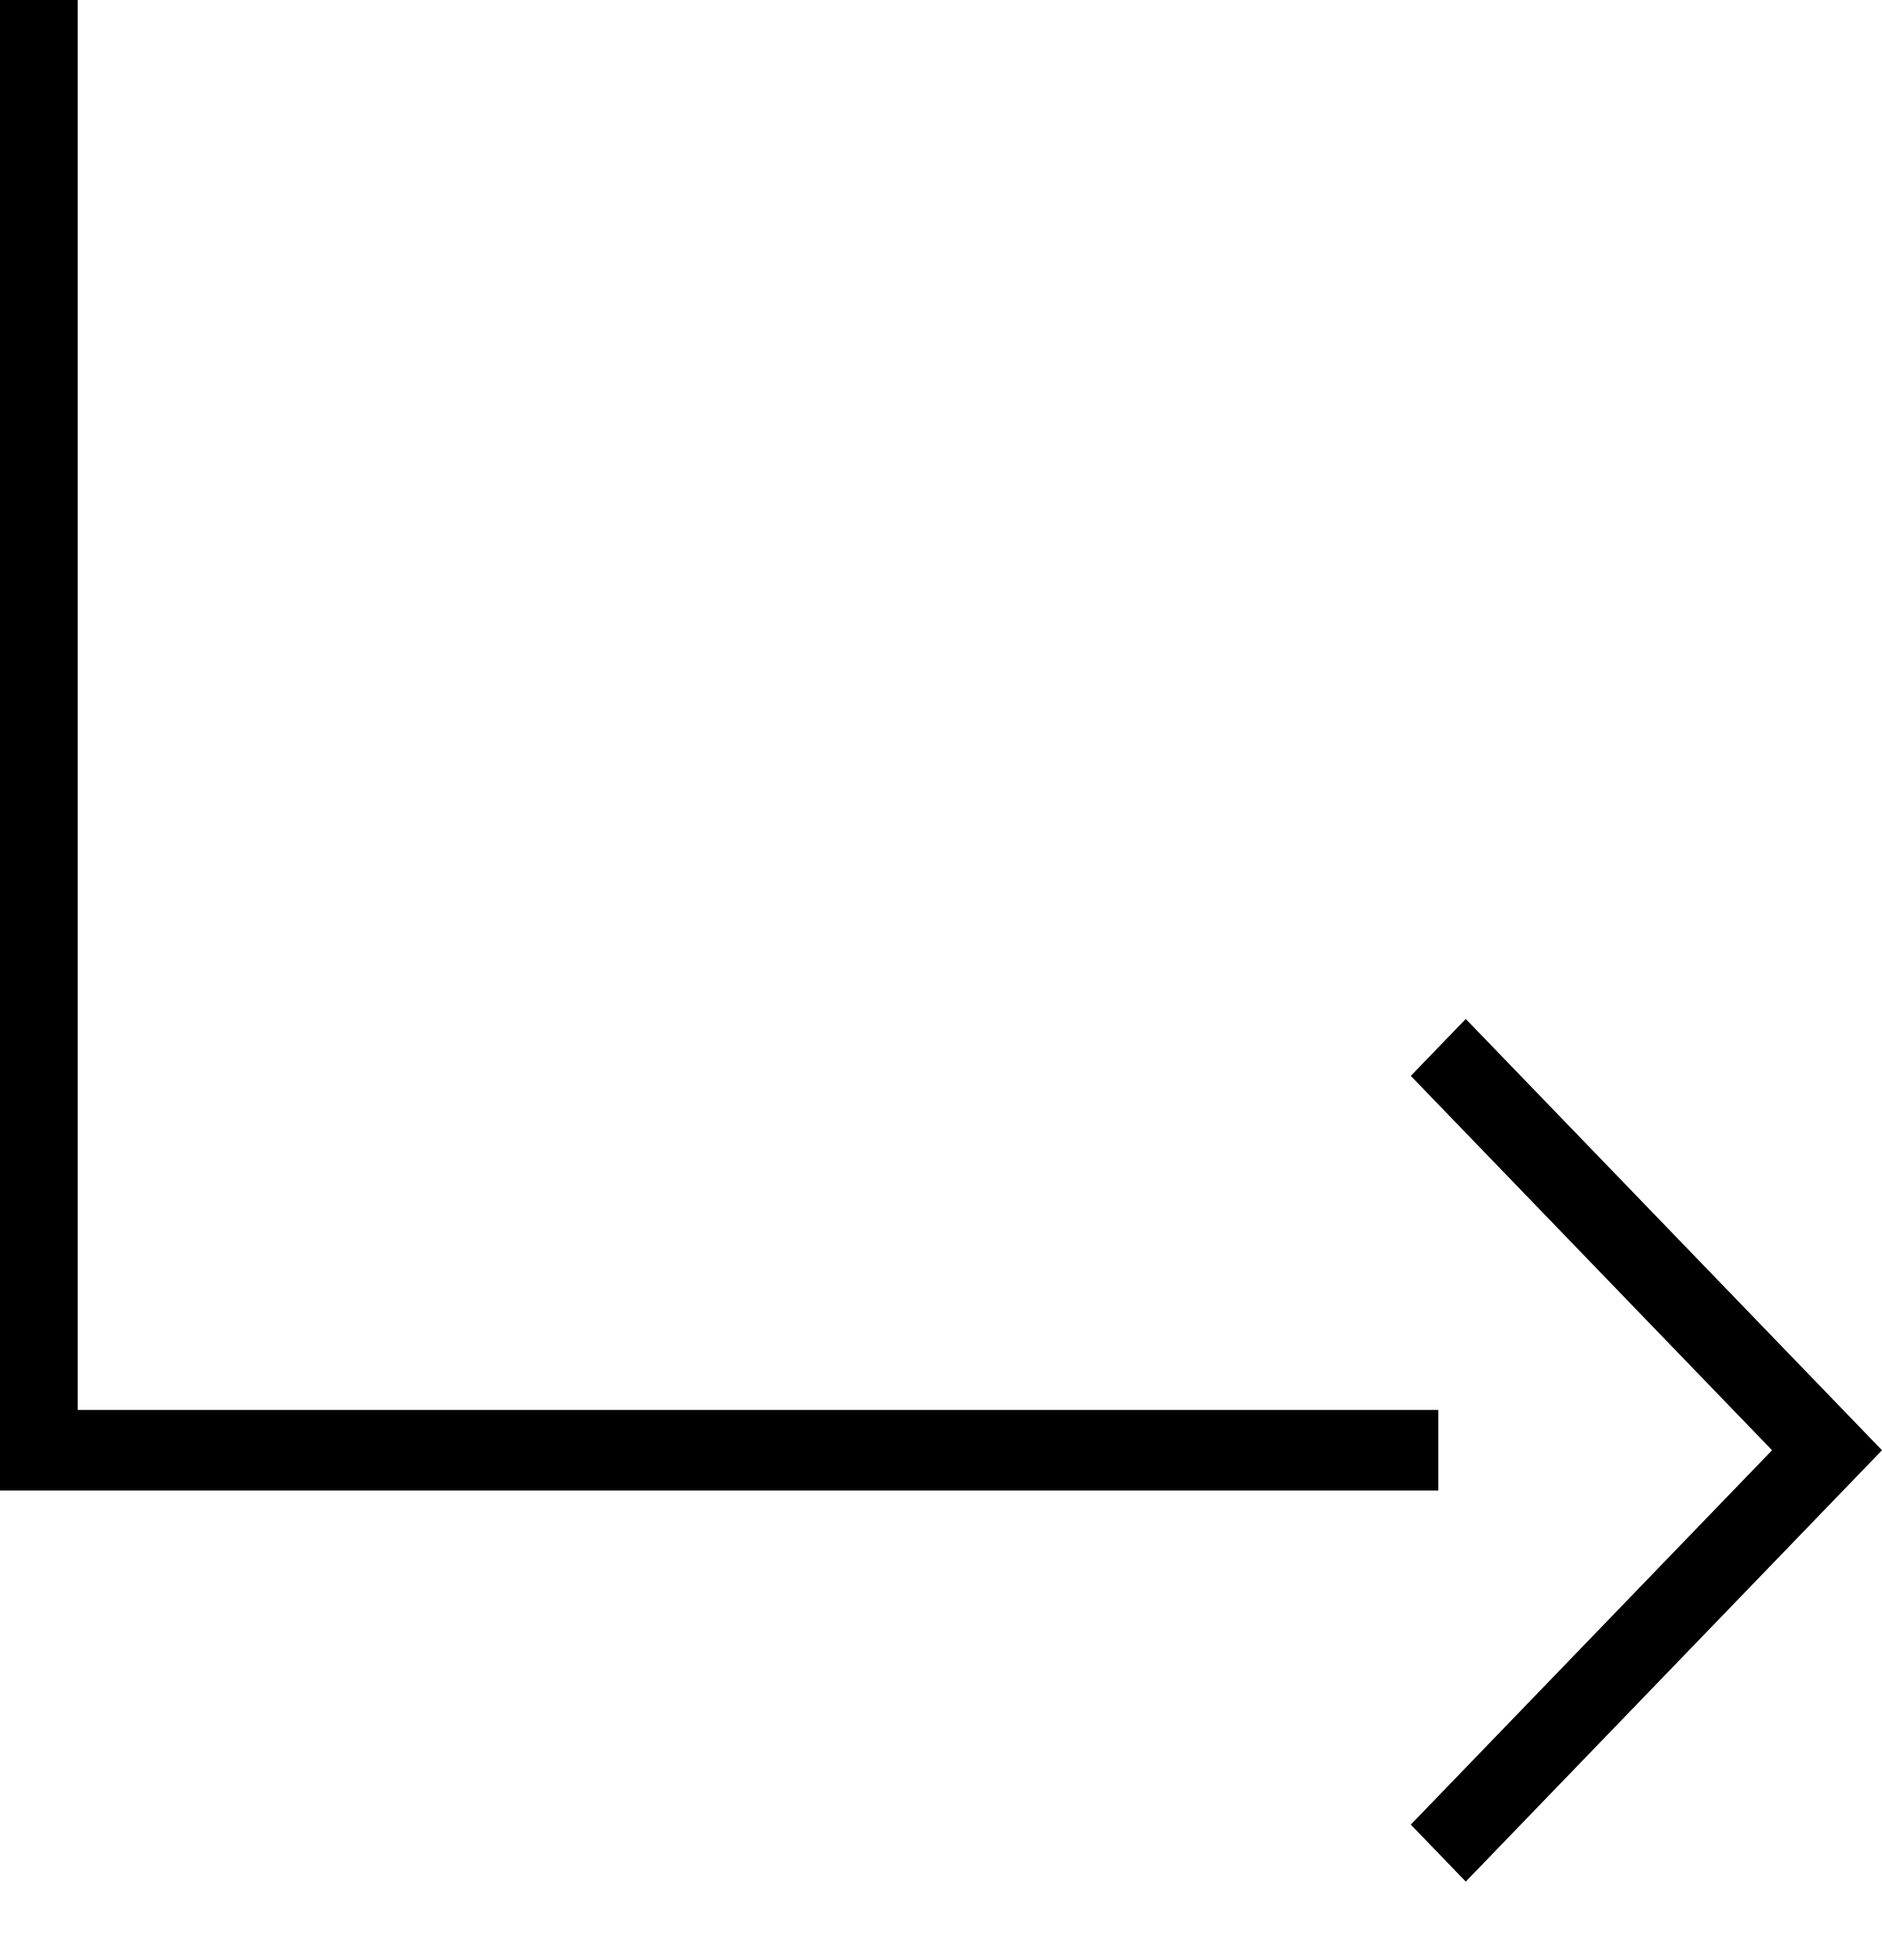
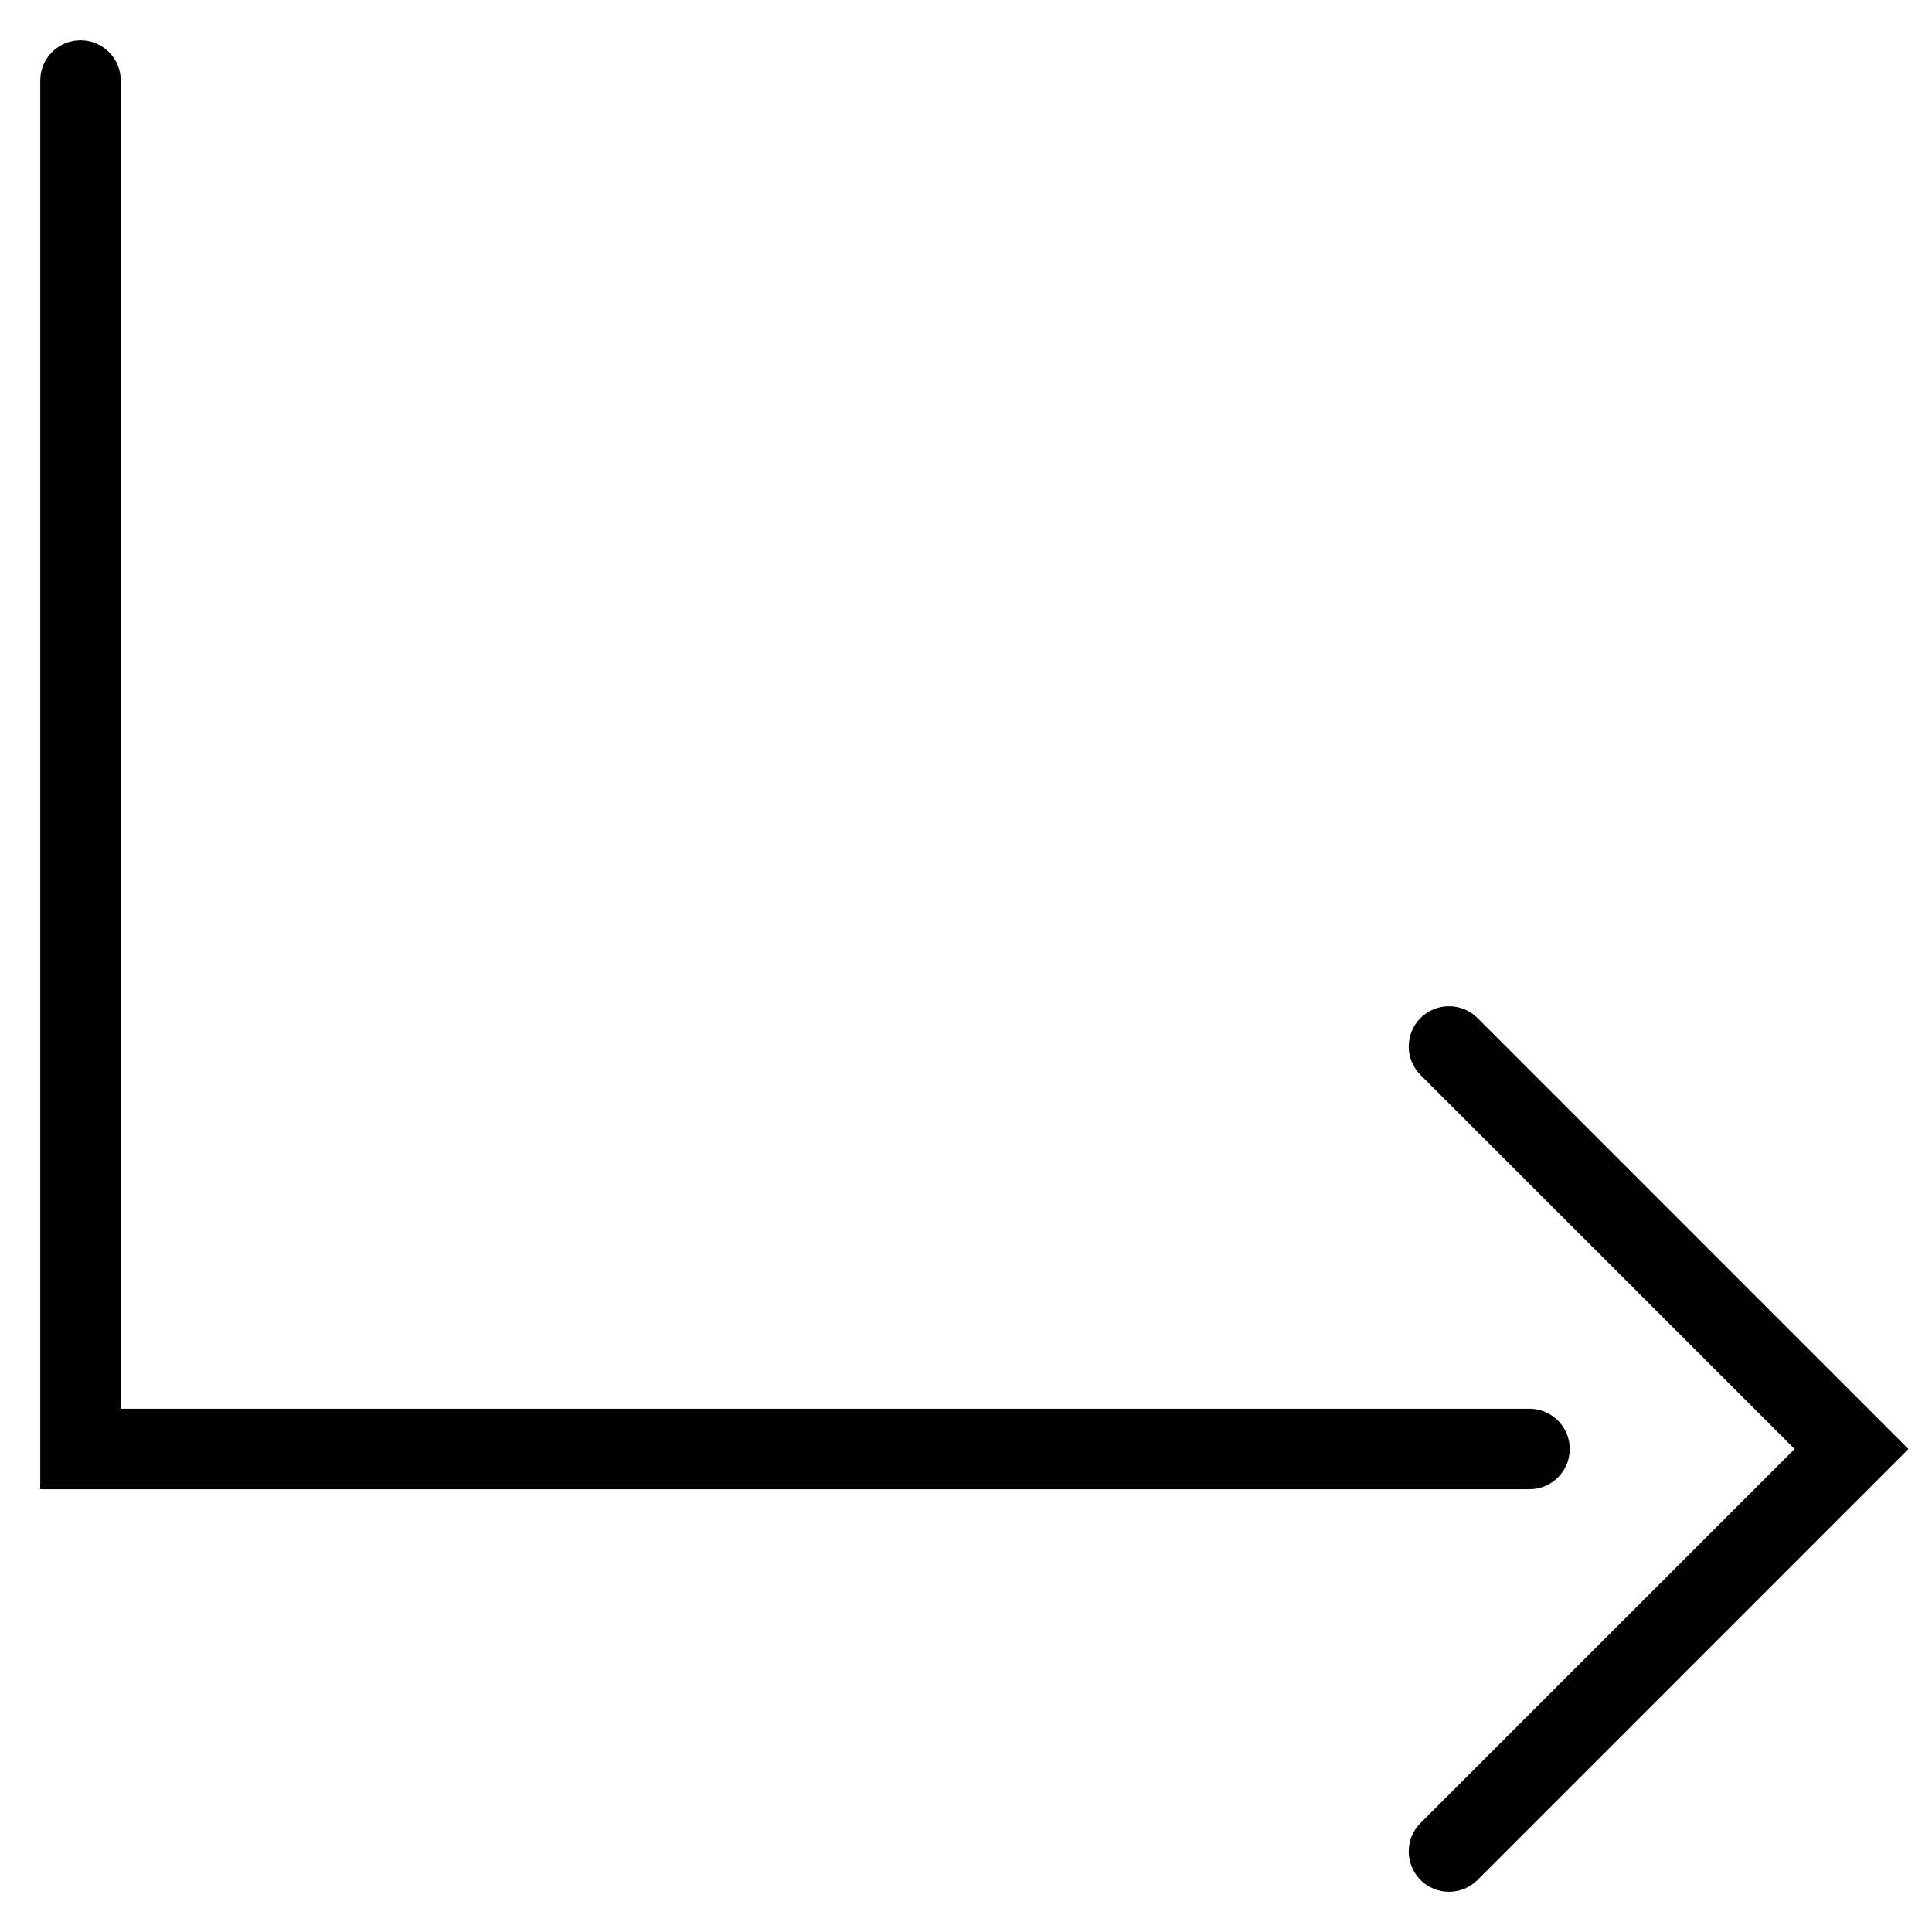
- <svg xmlns="http://www.w3.org/2000/svg" width="24px" height="25px" viewBox="0 0 24 25" version="1.1">
+ <svg xmlns="http://www.w3.org/2000/svg" width="24px" height="24px" viewBox="0 0 24 24" version="1.1">
  <defs />
-   <path d="M0.991,0 L0,0 L0,19.012 L18.342,19.012 L18.342,17.984 L0.991,17.984 L0.991,0 Z M17.991,23.273 L18.692,24 L24,18.498 L18.692,12.997 L17.991,13.723 L22.598,18.498 L17.991,23.273 Z" stroke="none" fill-rule="evenodd" />
+   <g id="Woorank-Icon" stroke="none" fill-rule="evenodd">
+     <g>
+       <g id="Group">
+         <path d="M1.5,1 C1.5,0.724 1.276,0.5 1,0.5 C0.724,0.5 0.5,0.724 0.5,1 L0.5,18.5 L19,18.5 C19.276,18.5 19.5,18.276 19.5,18 C19.5,17.724 19.276,17.5 19,17.5 L1.5,17.5 L1.5,1 Z" id="Shape" />
+         <path d="M17.646,22.646 C17.451,22.842 17.451,23.158 17.646,23.354 C17.842,23.549 18.158,23.549 18.354,23.354 L23.707,18 L18.354,12.646 C18.158,12.451 17.842,12.451 17.646,12.646 C17.451,12.842 17.451,13.158 17.646,13.354 L22.293,18 L17.646,22.646 Z" id="Shape" />
+       </g>
+     </g>
+   </g>
</svg>
